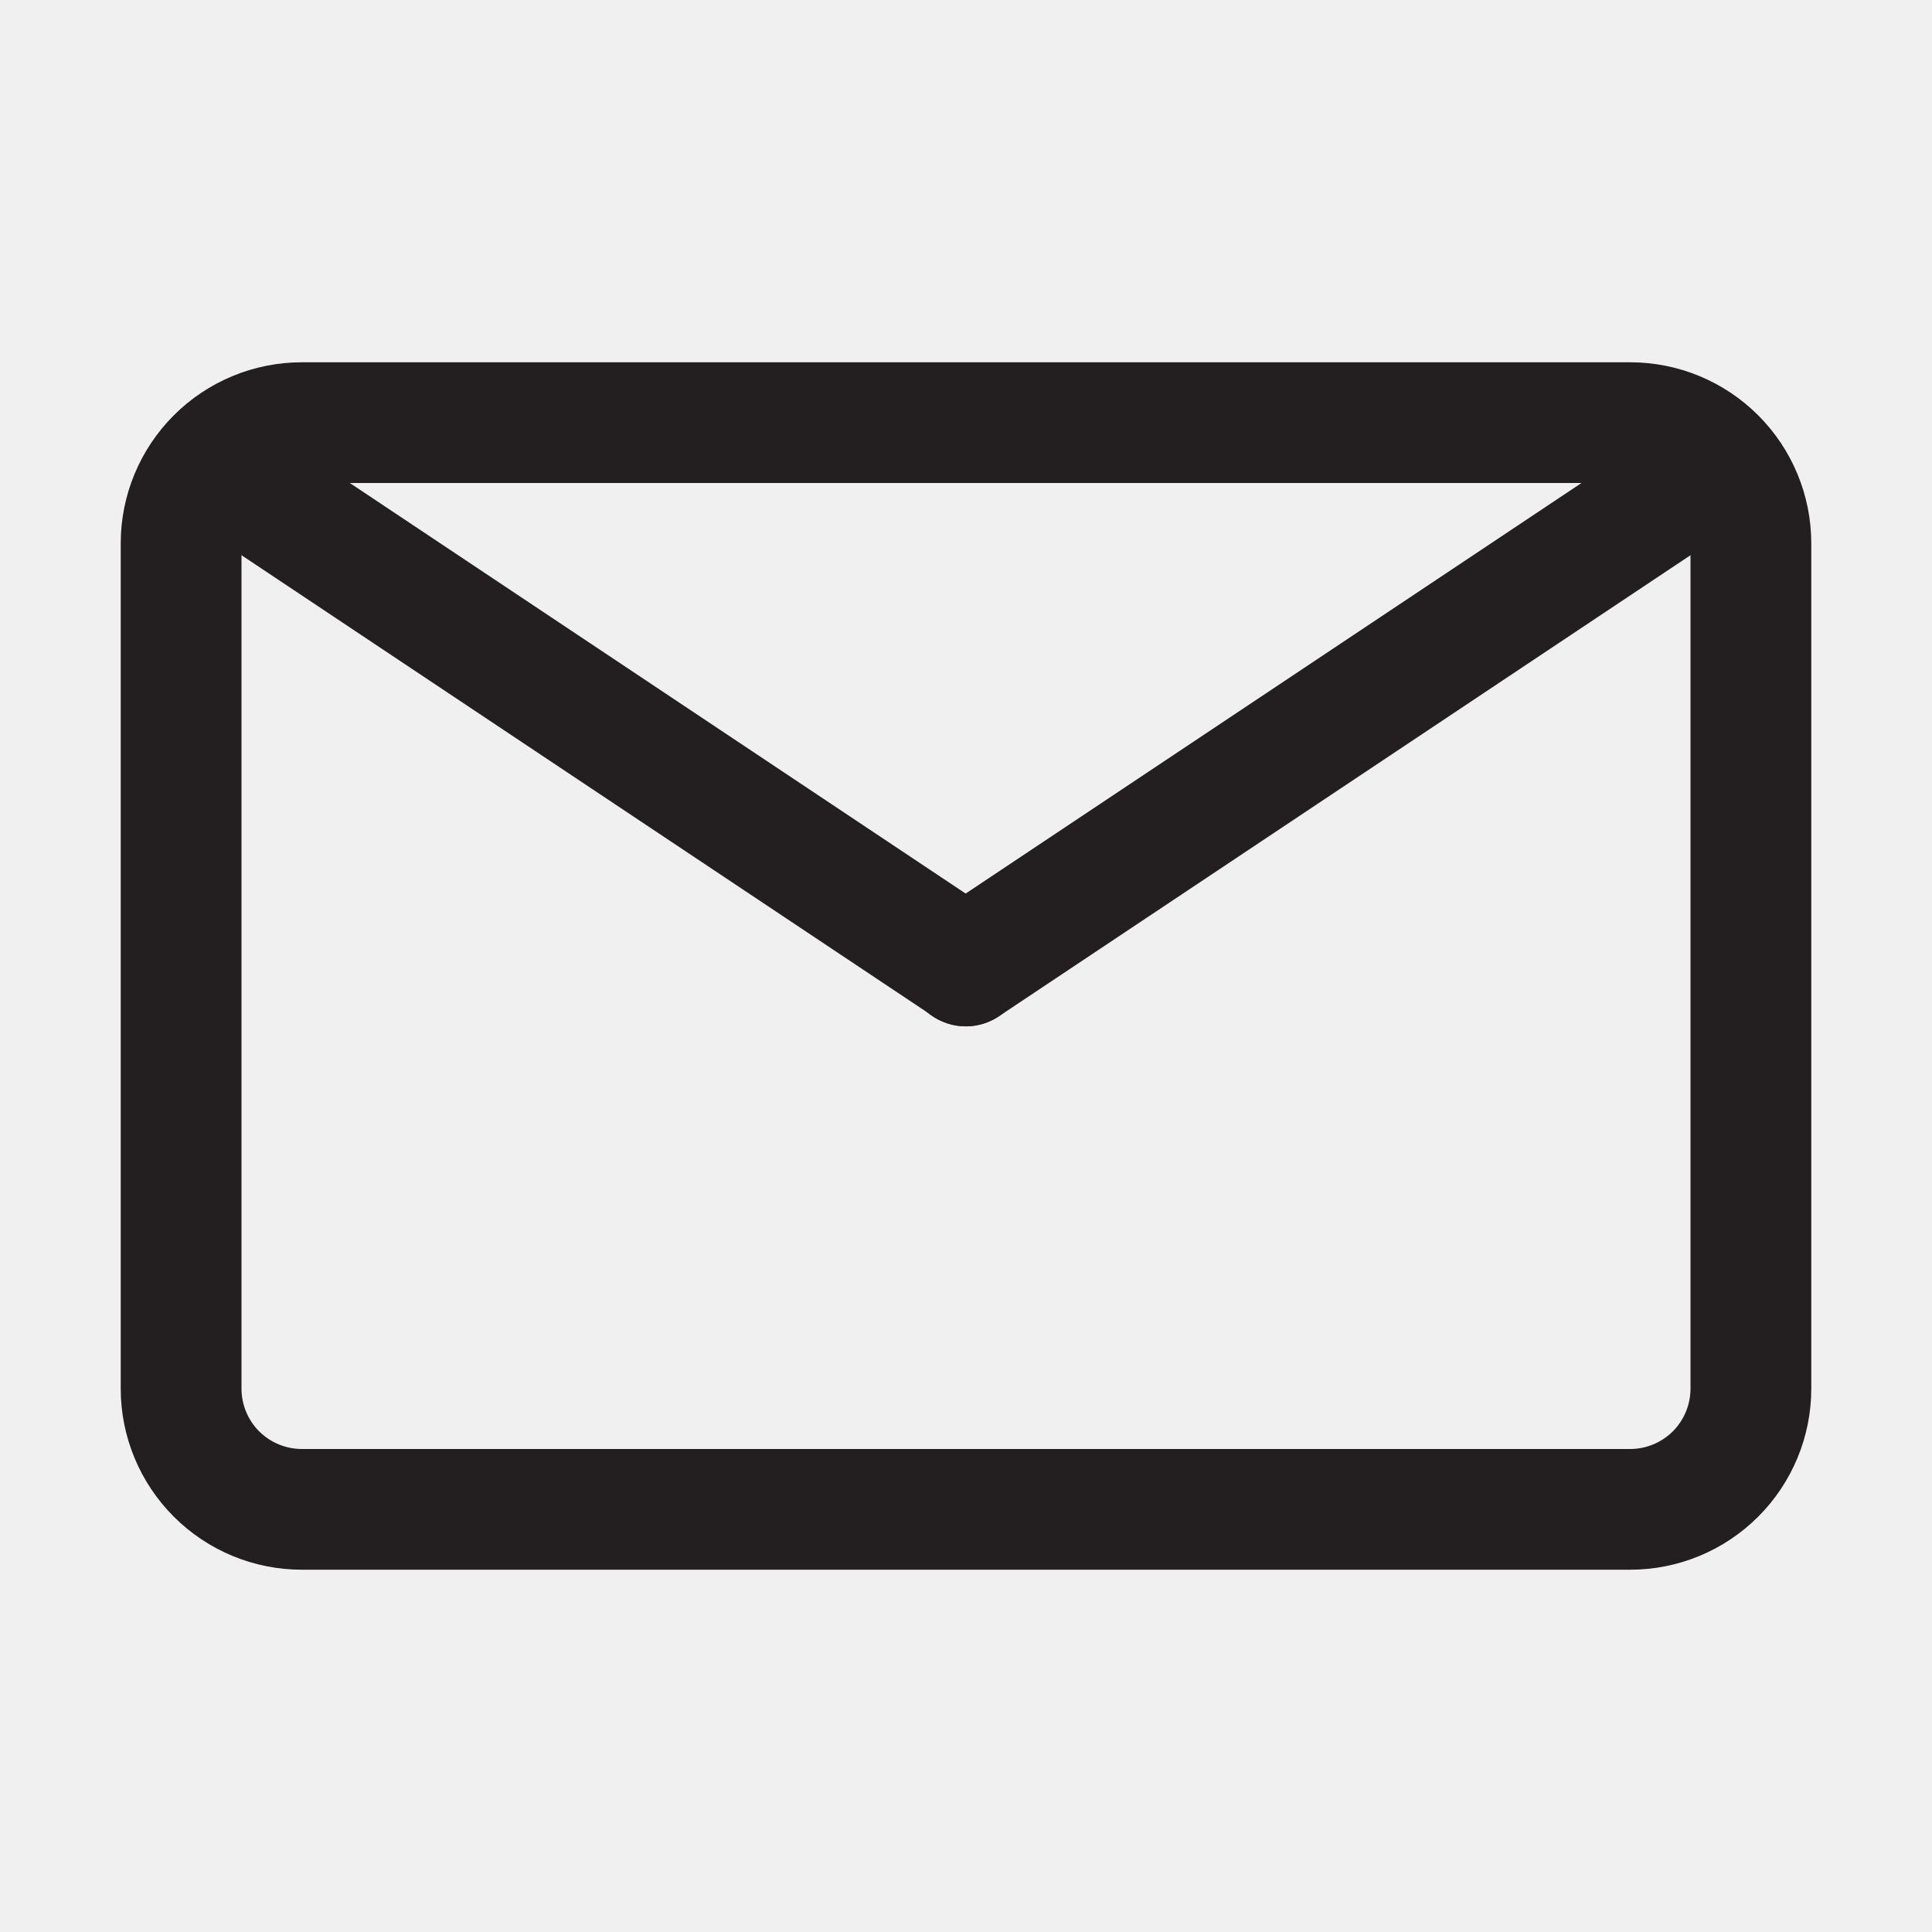
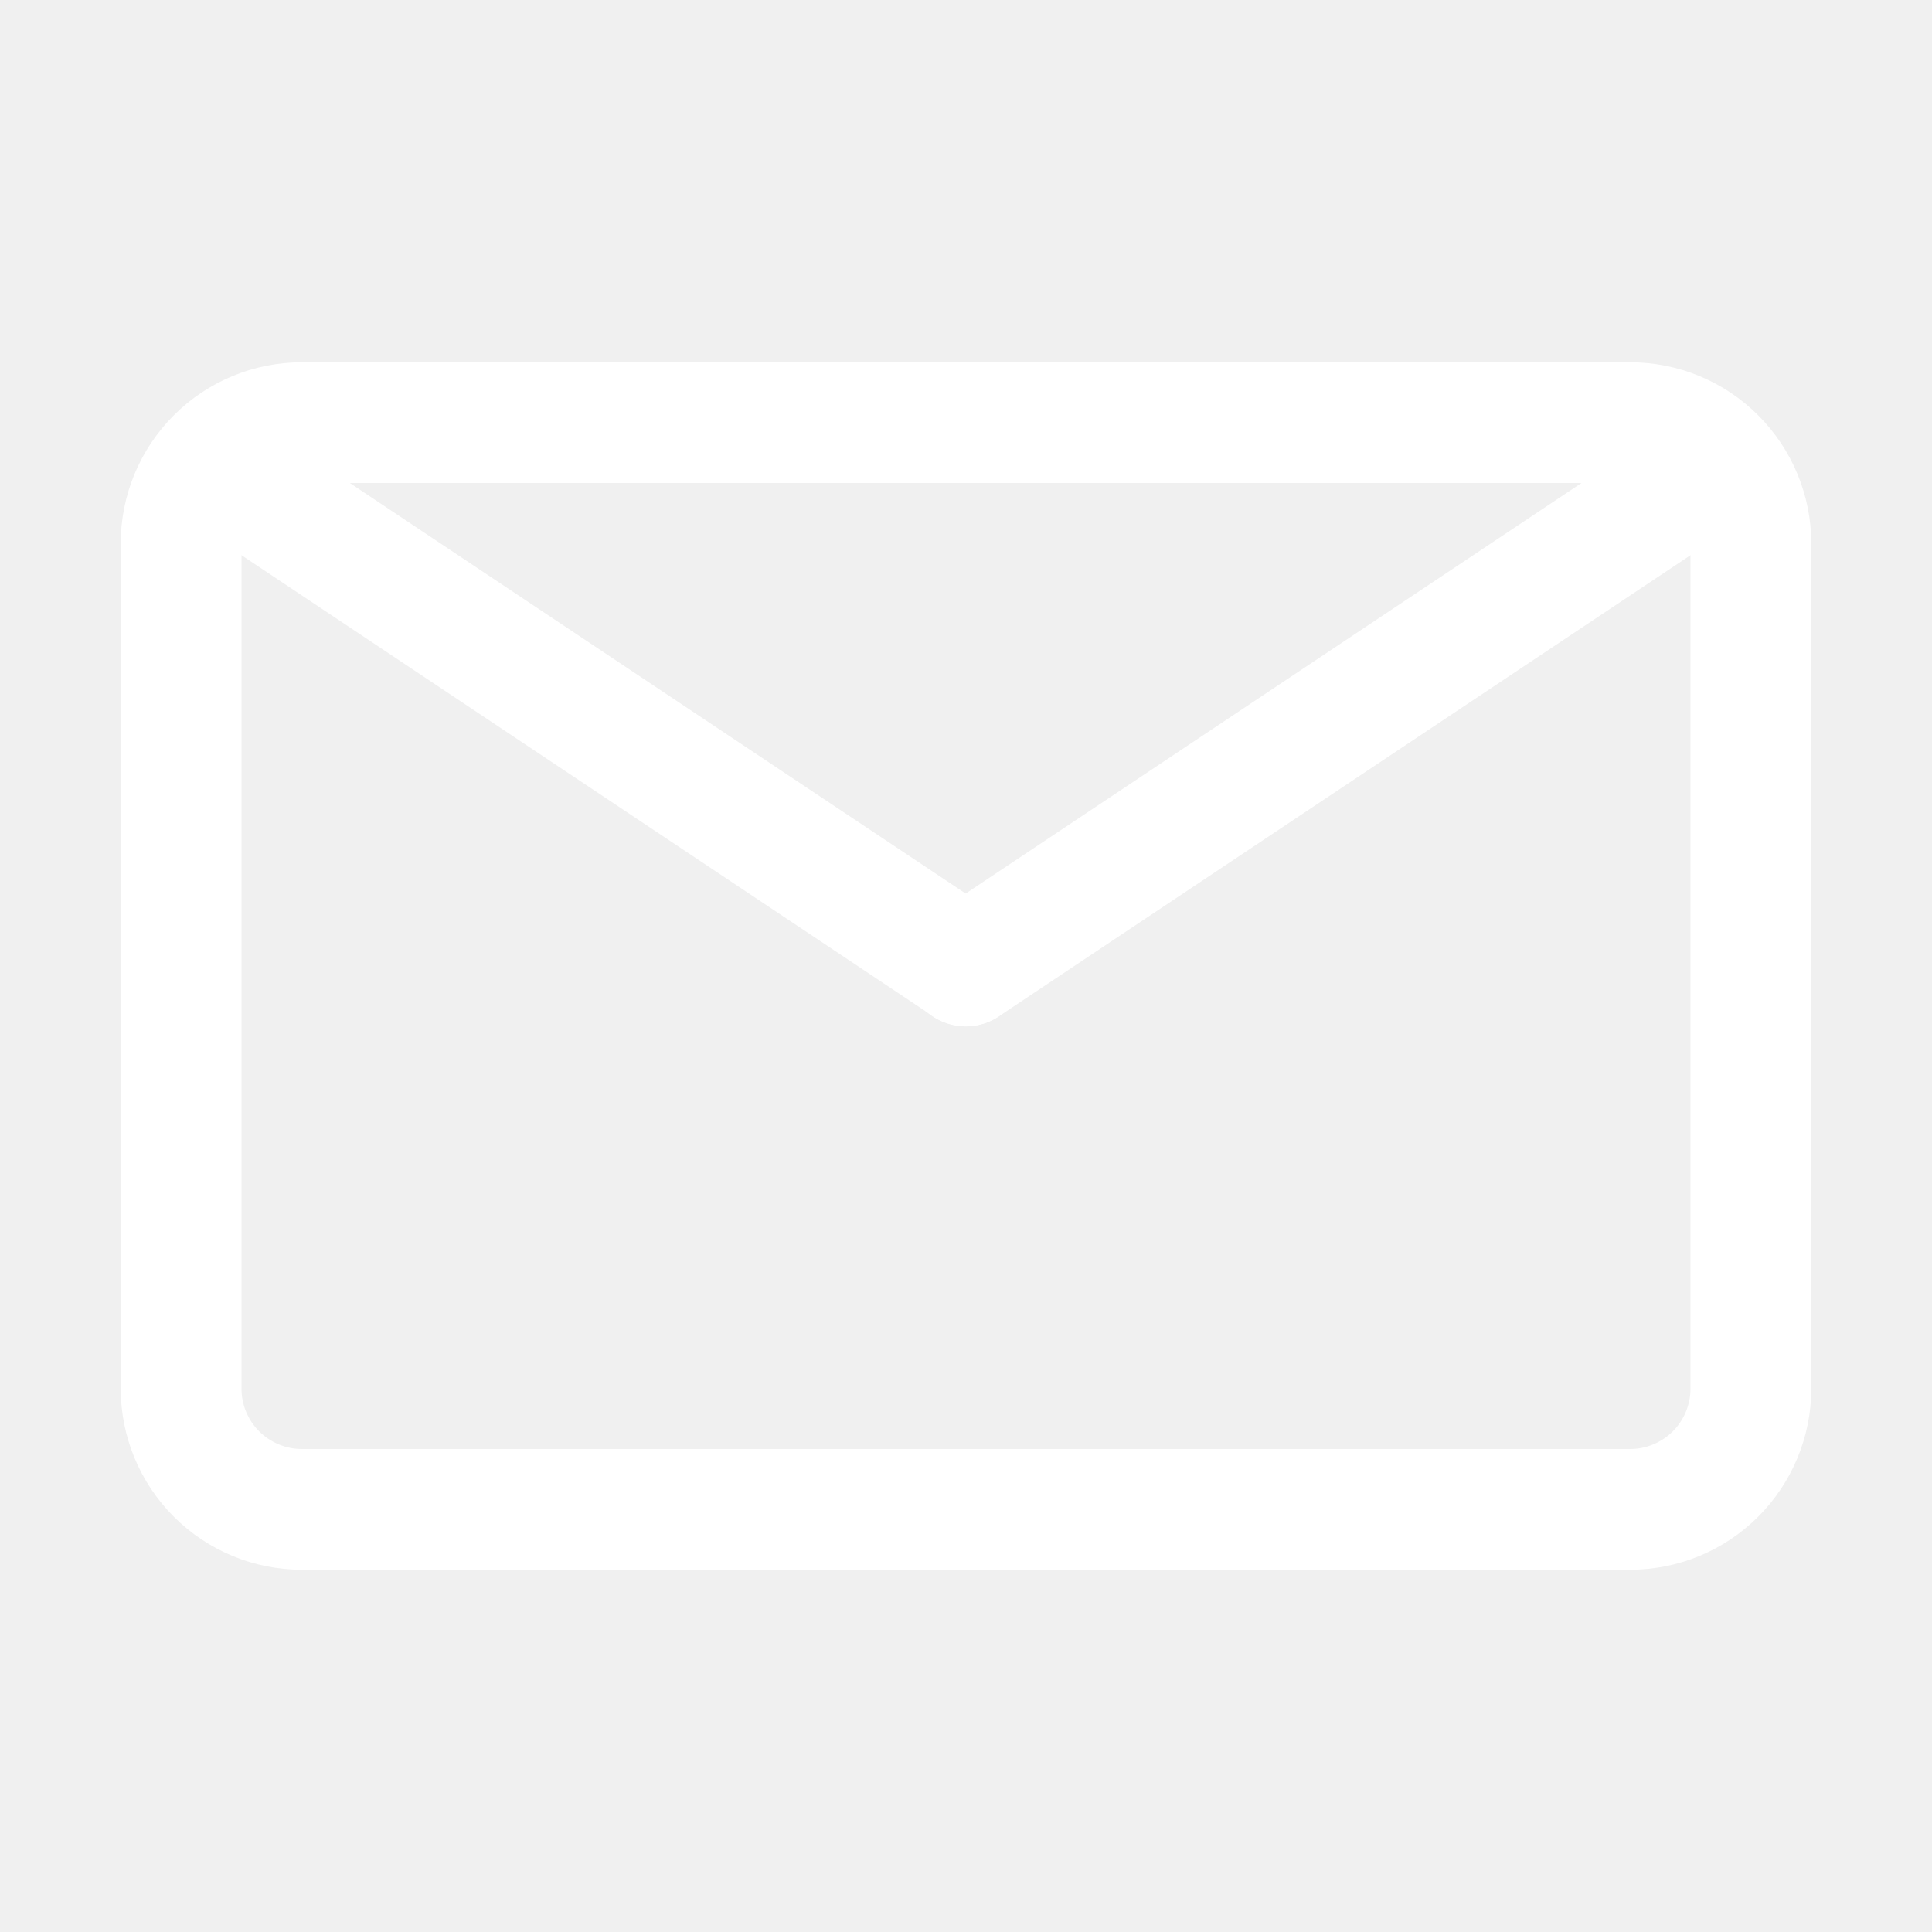
<svg xmlns="http://www.w3.org/2000/svg" width="29" height="29" viewBox="0 0 29 29" fill="none">
-   <path d="M24.469 23.562H4.531C3.81 23.562 3.119 23.276 2.609 22.766C2.099 22.256 1.812 21.565 1.812 20.844V8.156C1.812 7.435 2.099 6.744 2.609 6.234C3.119 5.724 3.81 5.438 4.531 5.438H24.469C25.19 5.438 25.881 5.724 26.391 6.234C26.901 6.744 27.188 7.435 27.188 8.156V20.844C27.188 21.565 26.901 22.256 26.391 22.766C25.881 23.276 25.19 23.562 24.469 23.562ZM4.531 7.25C4.291 7.25 4.06 7.345 3.89 7.515C3.72 7.685 3.625 7.916 3.625 8.156V20.844C3.625 21.084 3.72 21.315 3.89 21.485C4.06 21.654 4.291 21.75 4.531 21.75H24.469C24.709 21.75 24.94 21.654 25.11 21.485C25.279 21.315 25.375 21.084 25.375 20.844V8.156C25.375 7.916 25.279 7.685 25.11 7.515C24.94 7.345 24.709 7.25 24.469 7.25H4.531Z" fill="#231F20" />
-   <path d="M14.5 15.406C14.322 15.405 14.149 15.351 14.002 15.252L3.127 8.002C2.951 7.861 2.834 7.658 2.8 7.435C2.765 7.212 2.815 6.984 2.94 6.796C3.064 6.608 3.255 6.473 3.474 6.418C3.693 6.362 3.924 6.391 4.123 6.498L14.998 13.748C15.159 13.856 15.281 14.012 15.346 14.195C15.412 14.377 15.417 14.575 15.361 14.761C15.305 14.946 15.191 15.109 15.037 15.225C14.882 15.341 14.694 15.405 14.5 15.406Z" fill="#231F20" />
-   <path d="M14.5 15.406C14.306 15.407 14.116 15.345 13.96 15.229C13.803 15.114 13.688 14.951 13.631 14.765C13.575 14.579 13.579 14.38 13.644 14.197C13.709 14.014 13.831 13.856 13.992 13.748L24.867 6.498C25.067 6.38 25.304 6.343 25.53 6.394C25.756 6.446 25.953 6.582 26.082 6.774C26.211 6.967 26.261 7.201 26.222 7.43C26.183 7.658 26.058 7.863 25.873 8.002L14.998 15.252C14.851 15.351 14.678 15.405 14.5 15.406Z" fill="#231F20" />
+   <path d="M24.469 23.562H4.531C3.81 23.562 3.119 23.276 2.609 22.766C2.099 22.256 1.812 21.565 1.812 20.844V8.156C1.812 7.435 2.099 6.744 2.609 6.234C3.119 5.724 3.81 5.438 4.531 5.438H24.469C25.19 5.438 25.881 5.724 26.391 6.234C26.901 6.744 27.188 7.435 27.188 8.156V20.844C27.188 21.565 26.901 22.256 26.391 22.766C25.881 23.276 25.19 23.562 24.469 23.562ZM4.531 7.25C4.291 7.25 4.06 7.345 3.89 7.515C3.72 7.685 3.625 7.916 3.625 8.156V20.844C3.625 21.084 3.72 21.315 3.89 21.485C4.06 21.654 4.291 21.75 4.531 21.75H24.469C24.709 21.75 24.94 21.654 25.11 21.485C25.279 21.315 25.375 21.084 25.375 20.844V8.156C25.375 7.916 25.279 7.685 25.11 7.515C24.94 7.345 24.709 7.25 24.469 7.25H4.531Z" fill="#ffffff" />
+   <path d="M14.5 15.406C14.322 15.405 14.149 15.351 14.002 15.252L3.127 8.002C2.951 7.861 2.834 7.658 2.8 7.435C2.765 7.212 2.815 6.984 2.94 6.796C3.064 6.608 3.255 6.473 3.474 6.418C3.693 6.362 3.924 6.391 4.123 6.498L14.998 13.748C15.159 13.856 15.281 14.012 15.346 14.195C15.412 14.377 15.417 14.575 15.361 14.761C15.305 14.946 15.191 15.109 15.037 15.225C14.882 15.341 14.694 15.405 14.5 15.406Z" fill="#ffffff" />
+   <path d="M14.5 15.406C14.306 15.407 14.116 15.345 13.96 15.229C13.803 15.114 13.688 14.951 13.631 14.765C13.575 14.579 13.579 14.38 13.644 14.197C13.709 14.014 13.831 13.856 13.992 13.748L24.867 6.498C25.067 6.38 25.304 6.343 25.53 6.394C25.756 6.446 25.953 6.582 26.082 6.774C26.211 6.967 26.261 7.201 26.222 7.43C26.183 7.658 26.058 7.863 25.873 8.002L14.998 15.252C14.851 15.351 14.678 15.405 14.5 15.406Z" fill="#ffffff" />
</svg>
